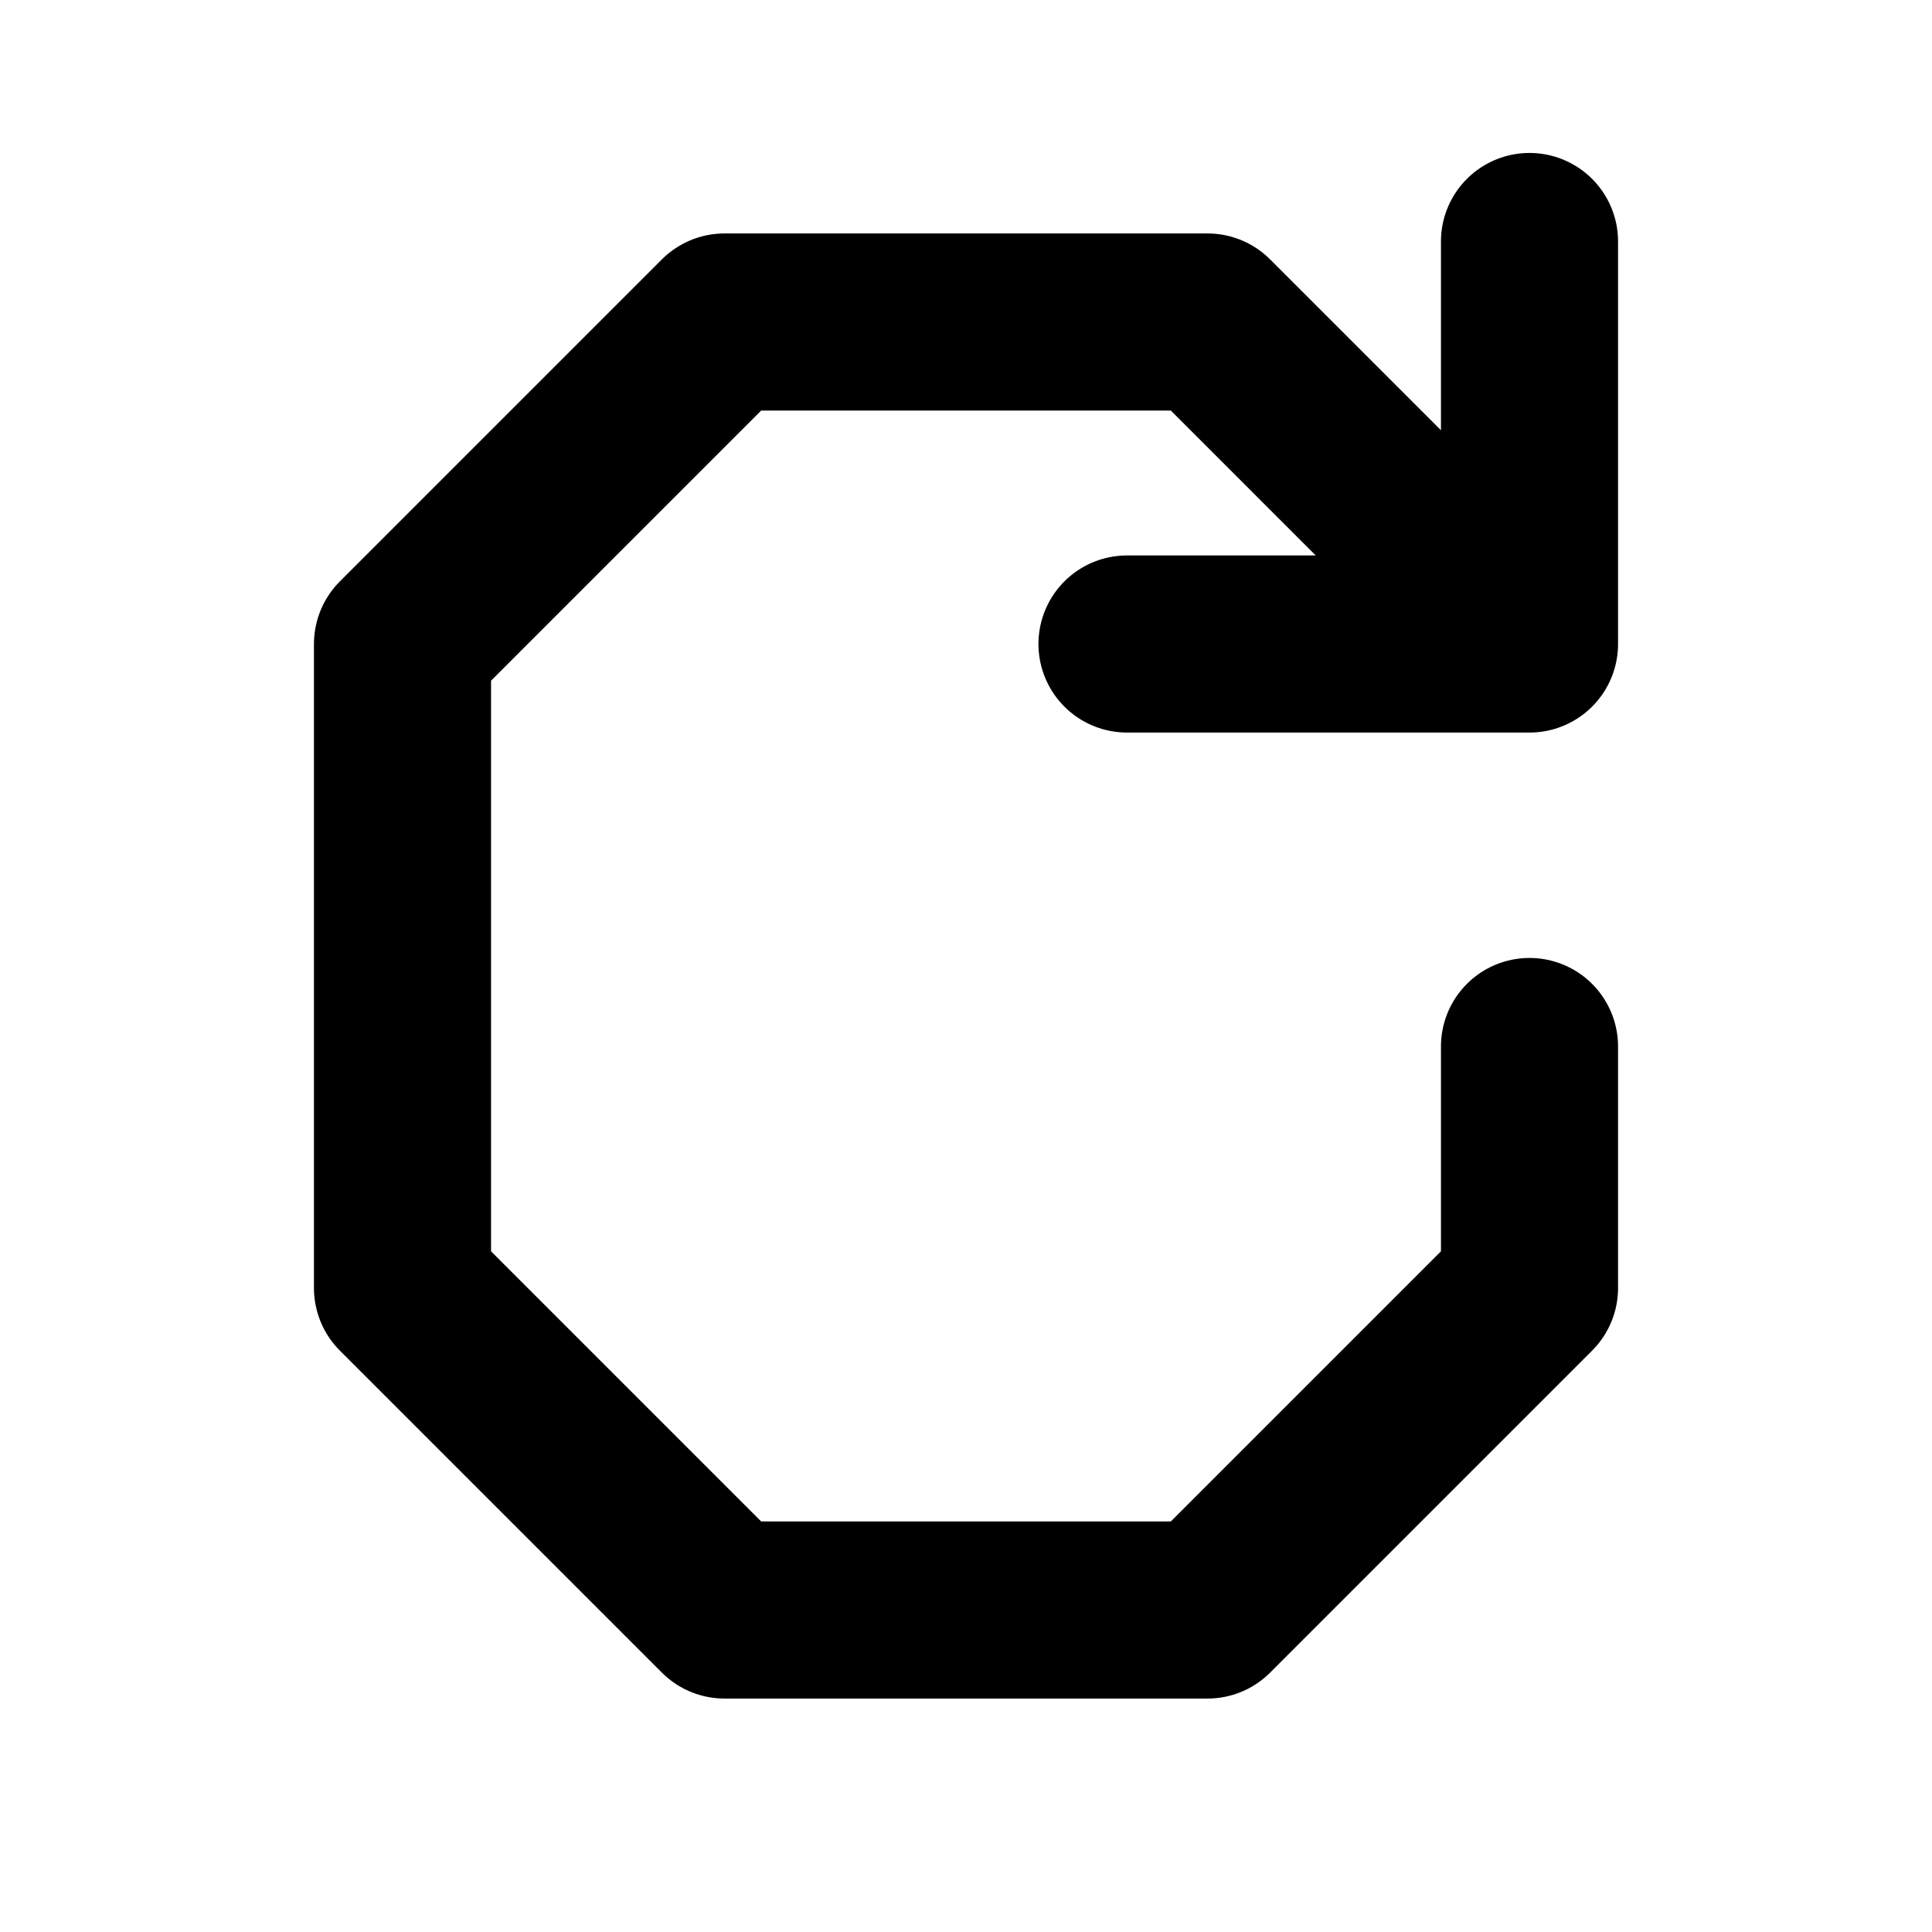
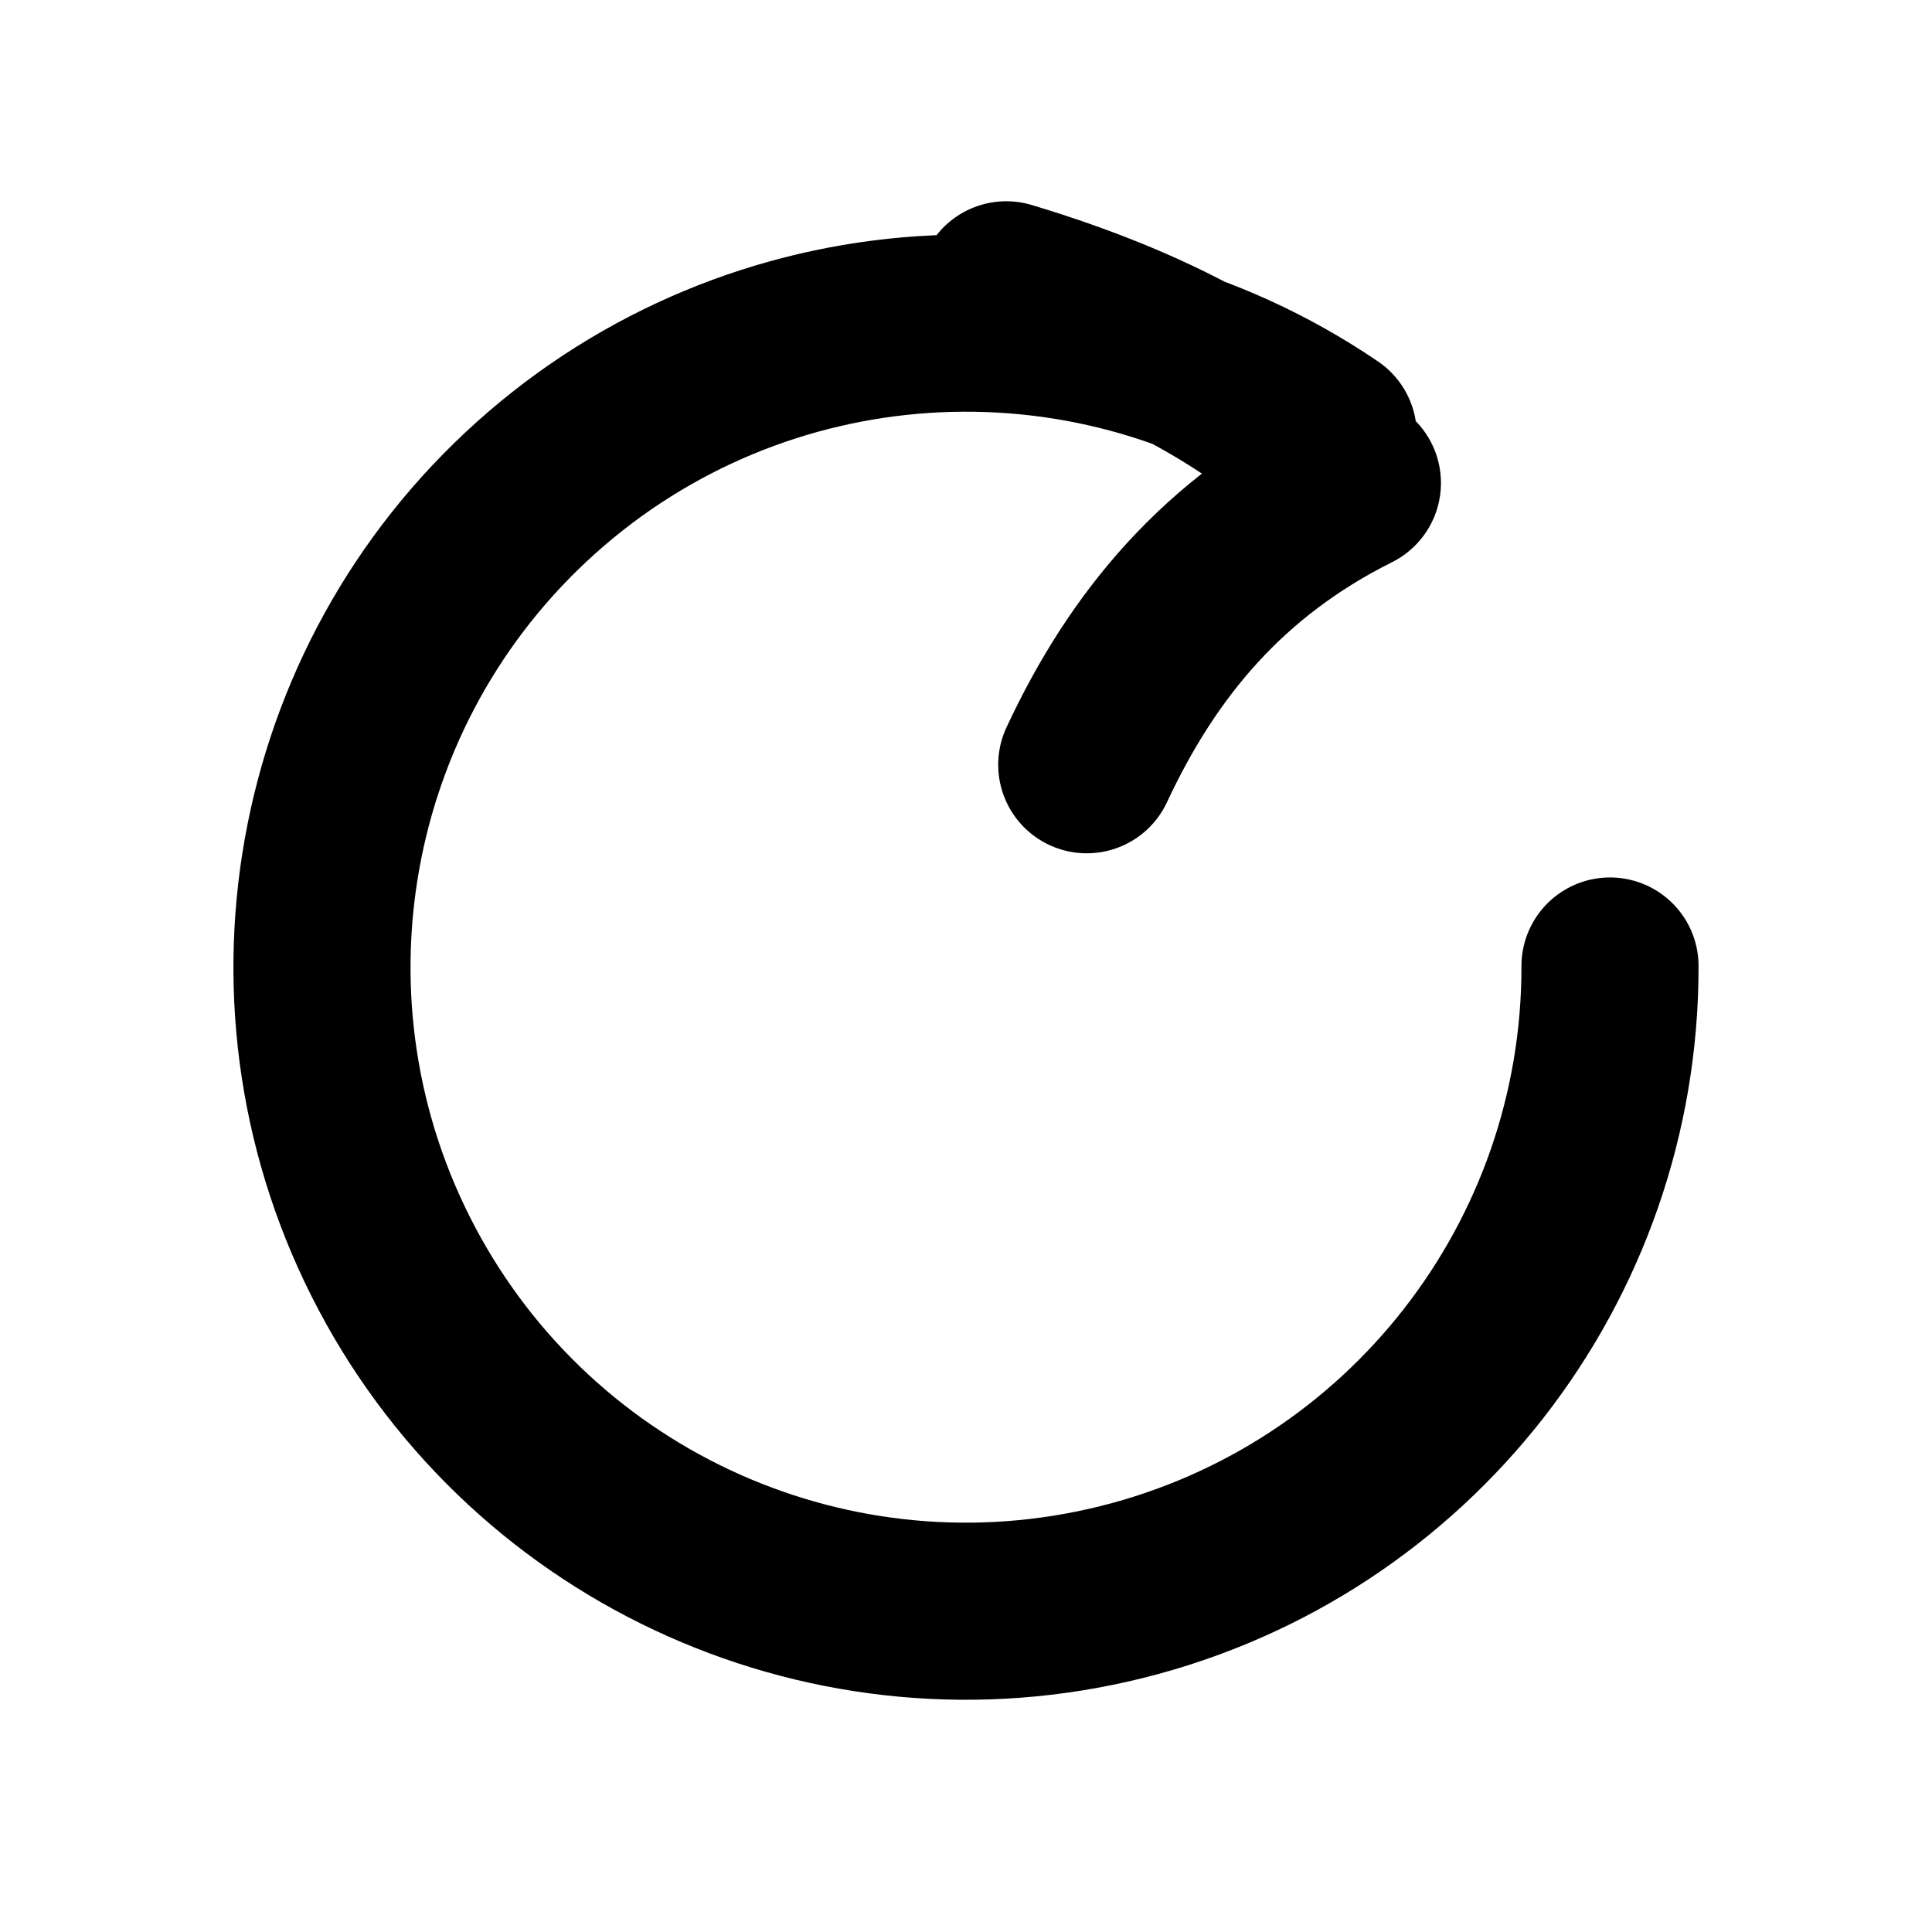
<svg xmlns="http://www.w3.org/2000/svg" width="24" height="24" viewBox="0 0 24 24">
-   <path d="M19 13 V16 L15 20 H9 L5 16 V8 L9 4 H15 L18 7 M19 3 V8 H14" fill="none" stroke="#000000" stroke-width="2.2" stroke-linecap="round" stroke-linejoin="round" />
+   <path d="M20 12 A8 8 0 1 1 16.5 5.4 M12.5 3.6 C14.5 4.2 15.8 5 16.8 6 C15.2 6.8 14.2 8 13.5 9.5" fill="none" stroke="#000000" stroke-width="2.2" stroke-linecap="round" stroke-linejoin="round" />
</svg>
